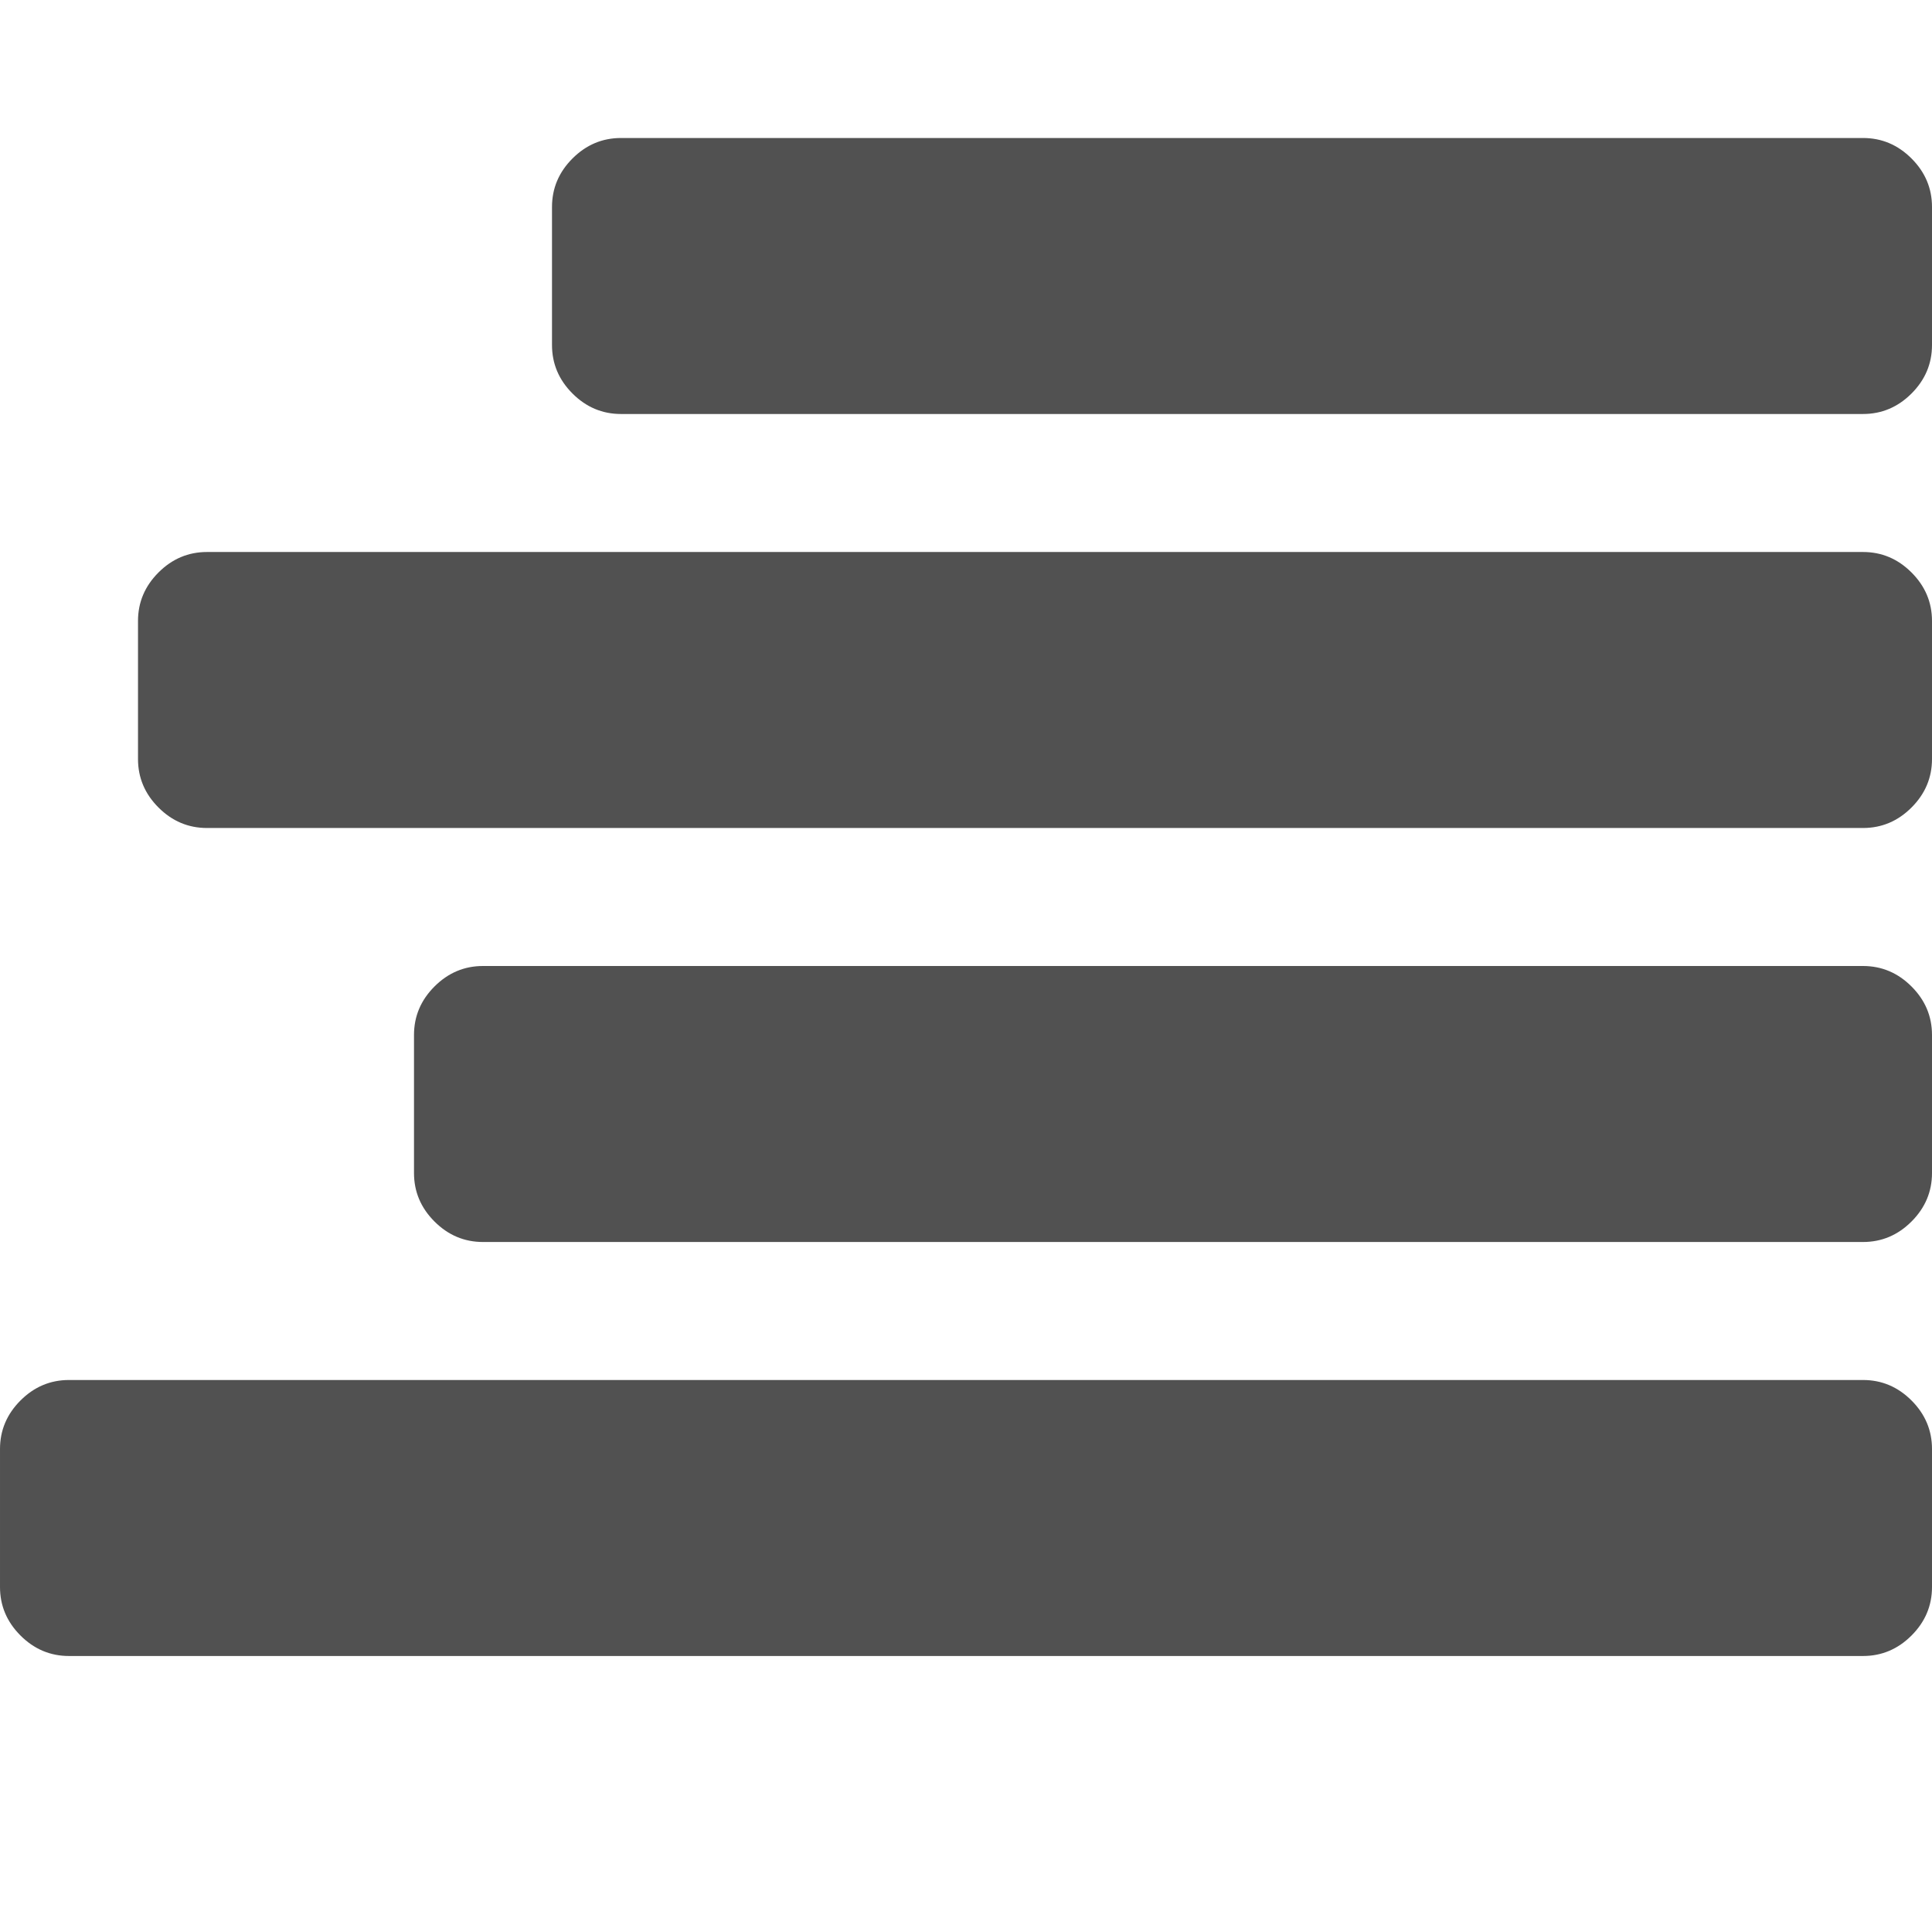
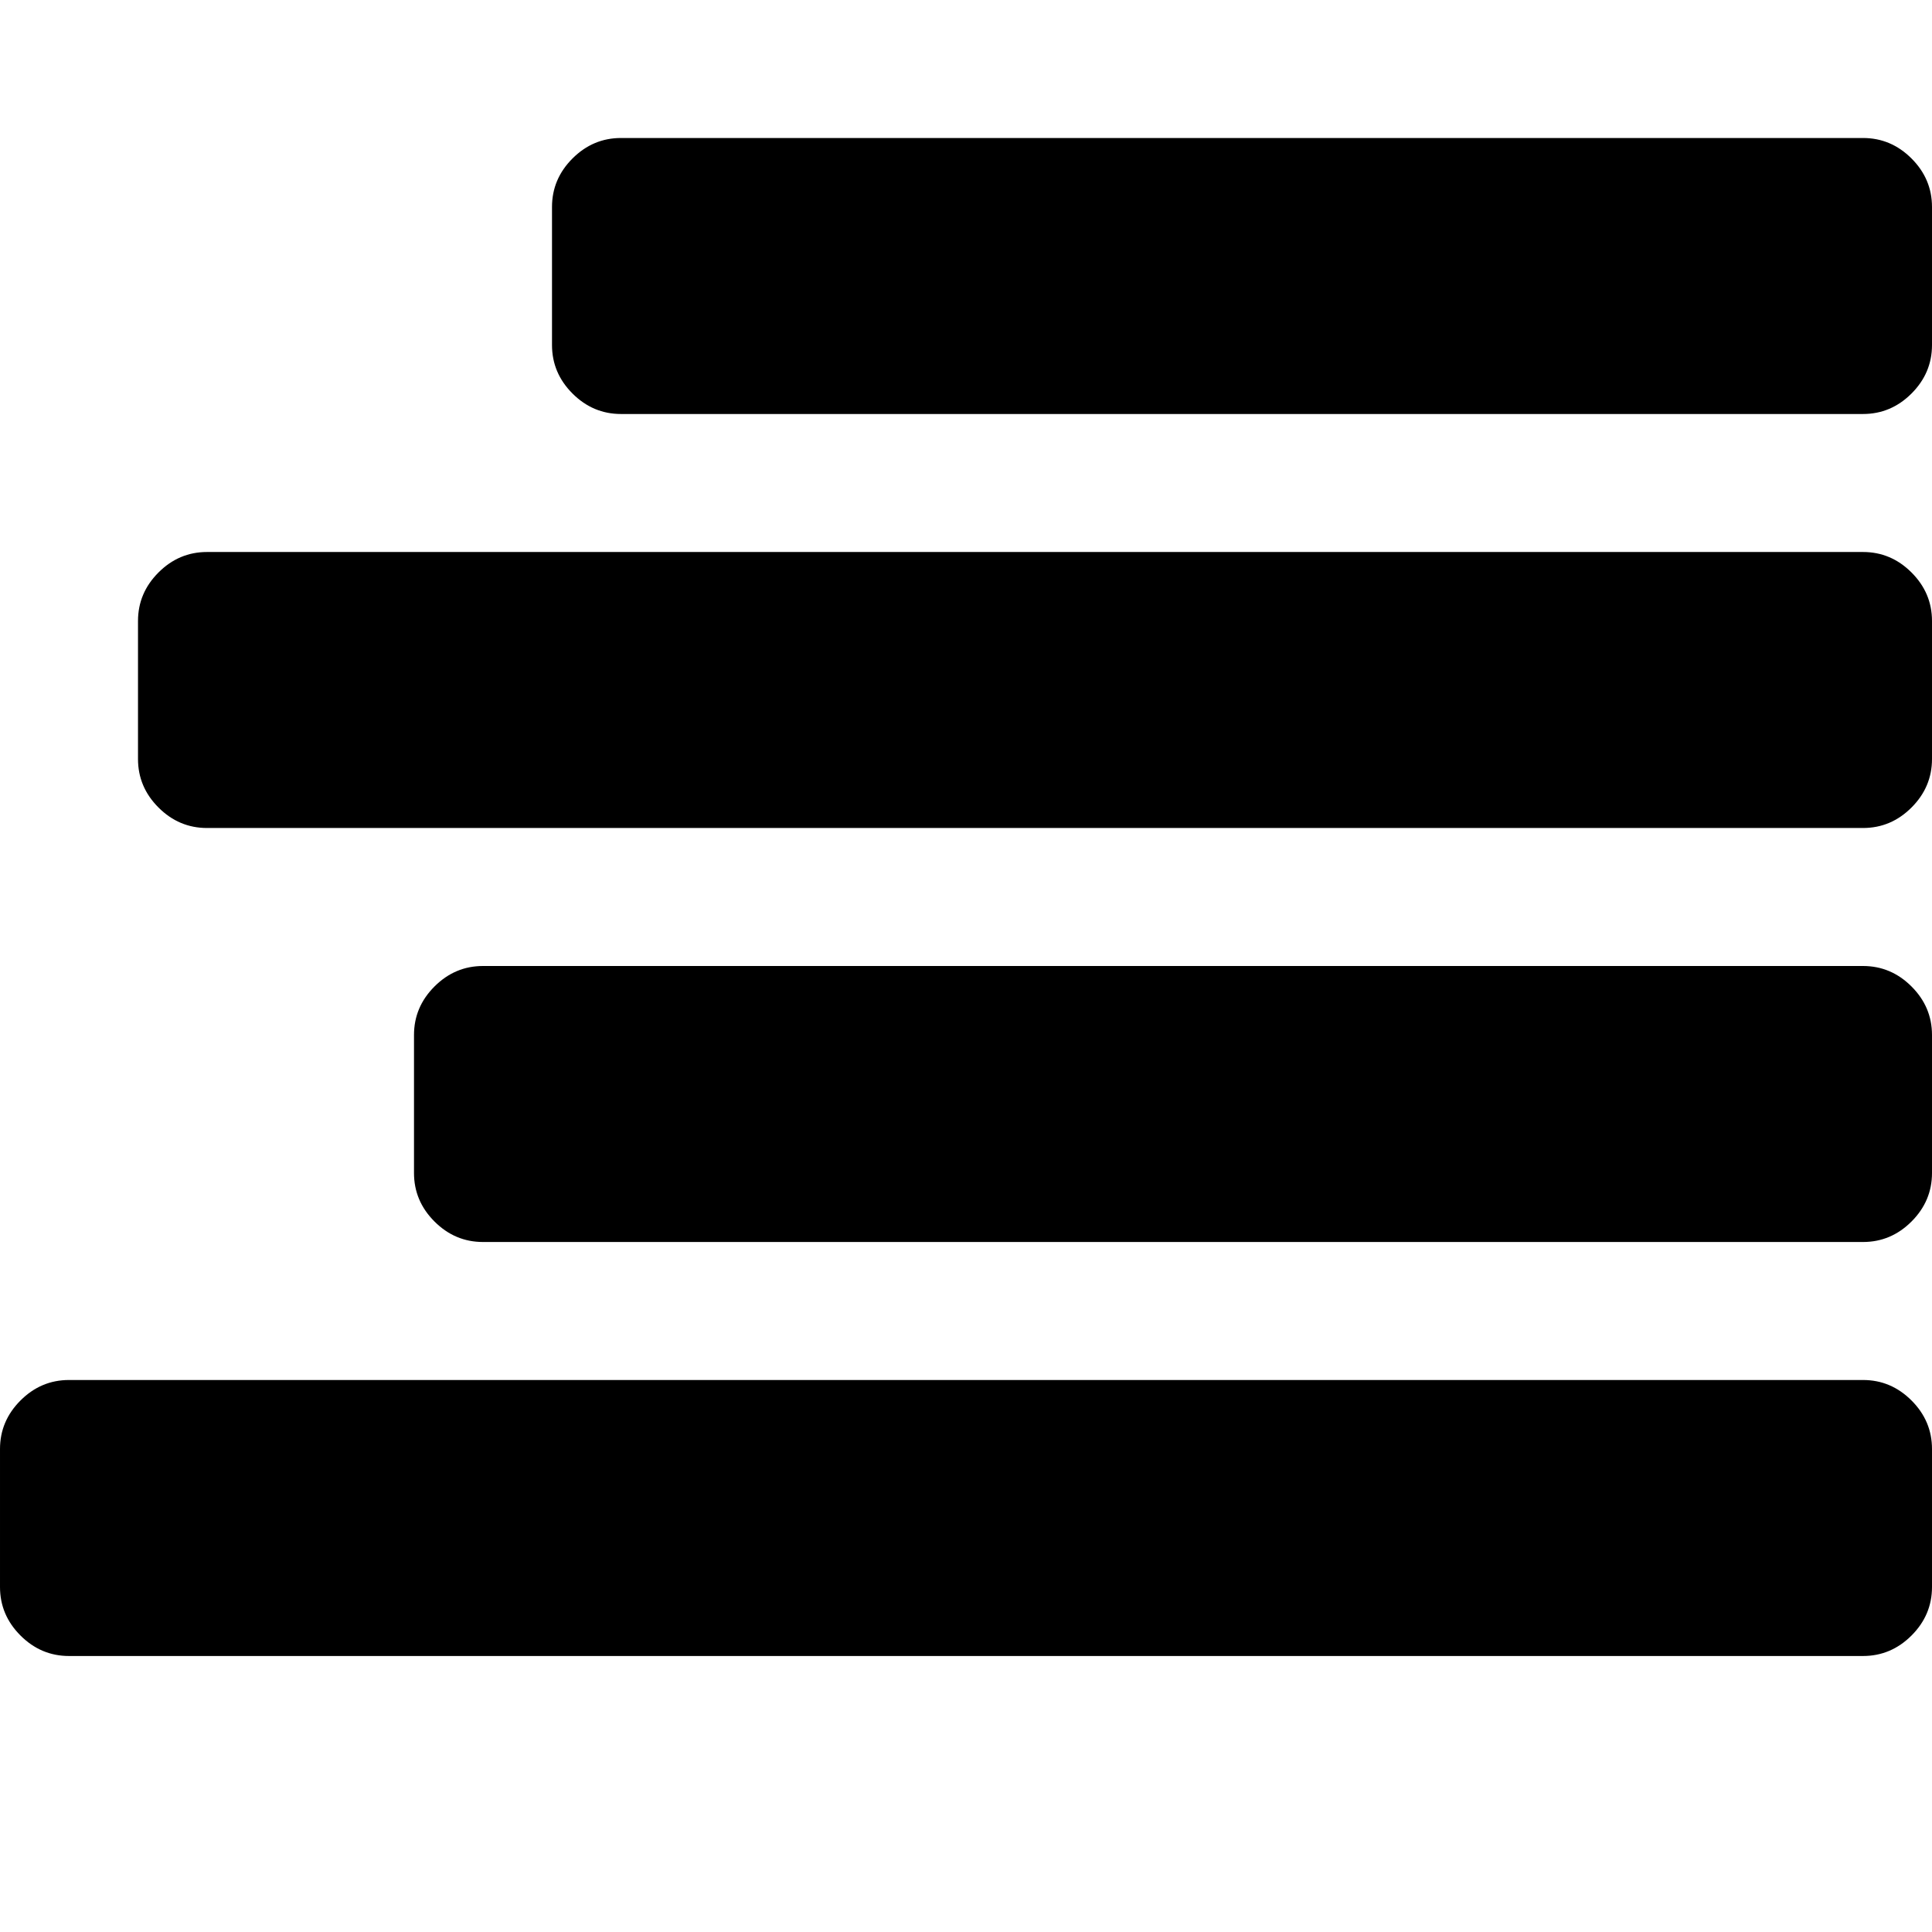
<svg xmlns="http://www.w3.org/2000/svg" class="icon" width="128px" height="128.00px" viewBox="0 0 1024 1024" version="1.1">
-   <path fill="#515151" d="M1024 768l0 73.143q0 14.857-10.857 25.714t-25.714 10.857l-950.857 0q-14.857 0-25.714-10.857t-10.857-25.714l0-73.143q0-14.857 10.857-25.714t25.714-10.857l950.857 0q14.857 0 25.714 10.857t10.857 25.714zm0-219.429l0 73.143q0 14.857-10.857 25.714t-25.714 10.857l-731.429 0q-14.857 0-25.714-10.857t-10.857-25.714l0-73.143q0-14.857 10.857-25.714t25.714-10.857l731.429 0q14.857 0 25.714 10.857t10.857 25.714zm0-219.429l0 73.143q0 14.857-10.857 25.714t-25.714 10.857l-877.714 0q-14.857 0-25.714-10.857t-10.857-25.714l0-73.143q0-14.857 10.857-25.714t25.714-10.857l877.714 0q14.857 0 25.714 10.857t10.857 25.714zm0-219.429l0 73.143q0 14.857-10.857 25.714t-25.714 10.857l-658.286 0q-14.857 0-25.714-10.857t-10.857-25.714l0-73.143q0-14.857 10.857-25.714t25.714-10.857l658.286 0q14.857 0 25.714 10.857t10.857 25.714z" />
+   <path d="M1024 768l0 73.143q0 14.857-10.857 25.714t-25.714 10.857l-950.857 0q-14.857 0-25.714-10.857t-10.857-25.714l0-73.143q0-14.857 10.857-25.714t25.714-10.857l950.857 0q14.857 0 25.714 10.857t10.857 25.714zm0-219.429l0 73.143q0 14.857-10.857 25.714t-25.714 10.857l-731.429 0q-14.857 0-25.714-10.857t-10.857-25.714l0-73.143q0-14.857 10.857-25.714t25.714-10.857l731.429 0q14.857 0 25.714 10.857t10.857 25.714zm0-219.429l0 73.143q0 14.857-10.857 25.714t-25.714 10.857l-877.714 0q-14.857 0-25.714-10.857t-10.857-25.714l0-73.143q0-14.857 10.857-25.714t25.714-10.857l877.714 0q14.857 0 25.714 10.857t10.857 25.714zm0-219.429l0 73.143q0 14.857-10.857 25.714t-25.714 10.857l-658.286 0q-14.857 0-25.714-10.857t-10.857-25.714l0-73.143q0-14.857 10.857-25.714t25.714-10.857l658.286 0q14.857 0 25.714 10.857t10.857 25.714z" />
</svg>
